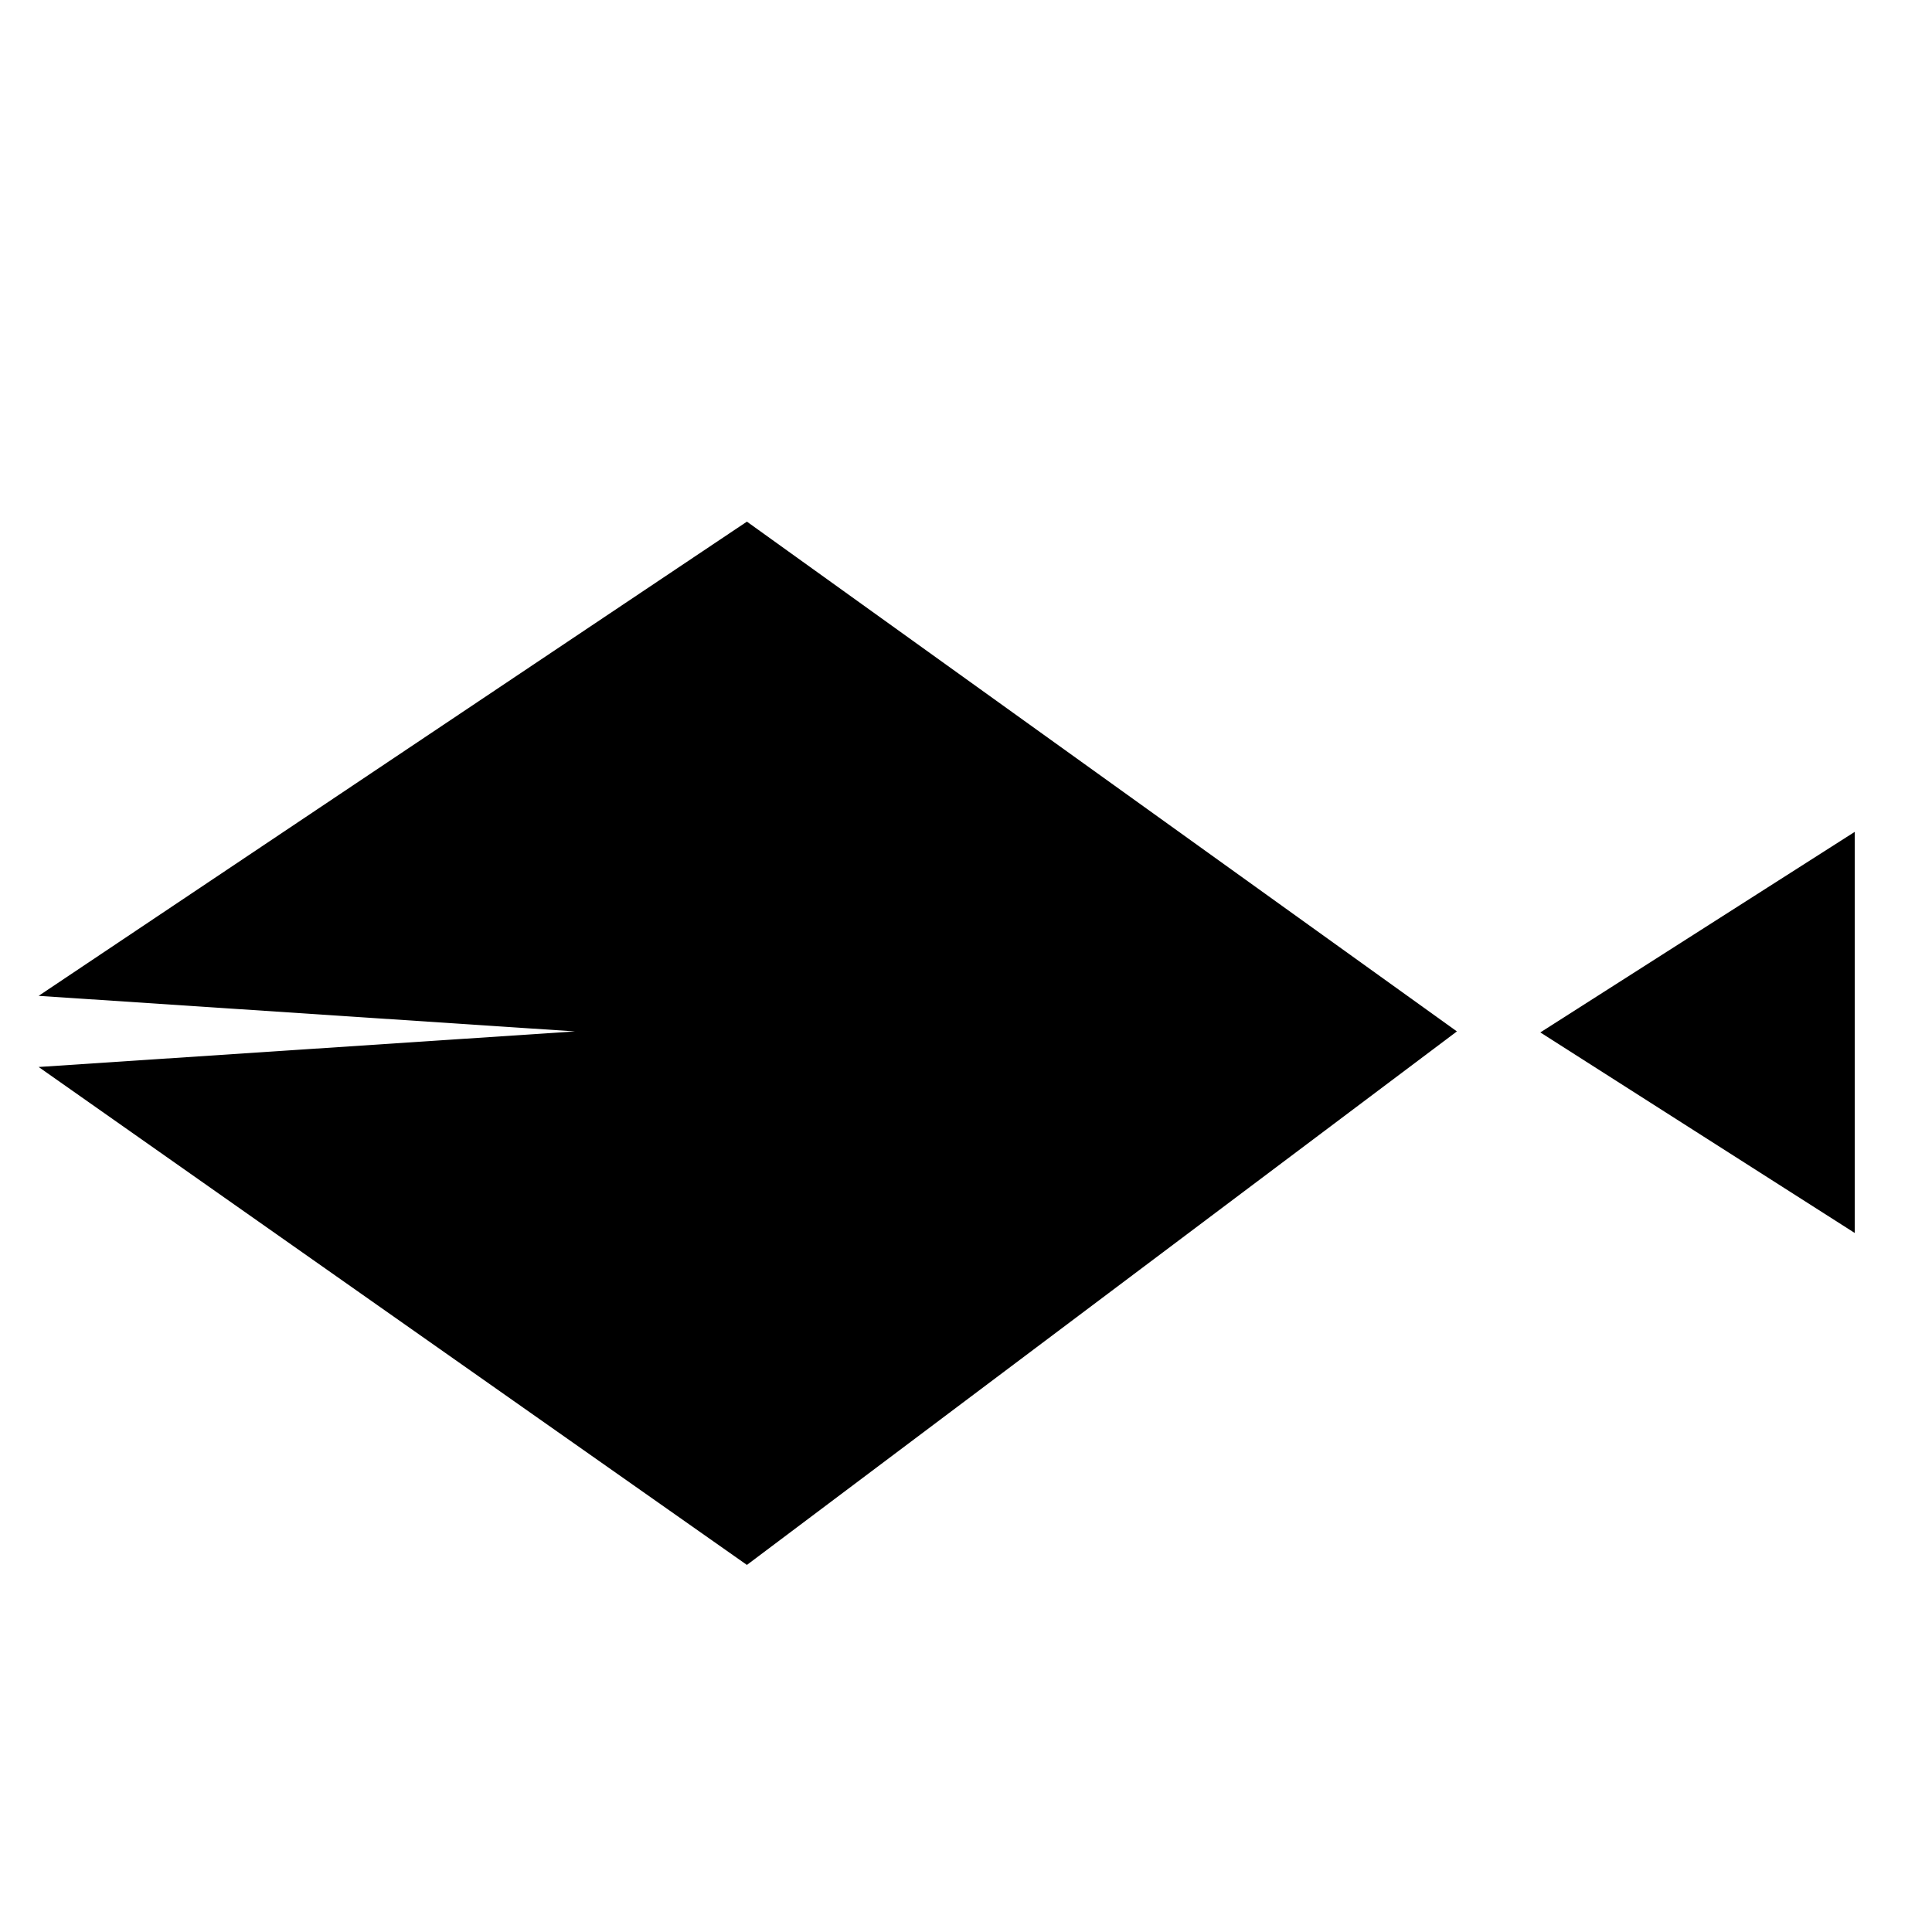
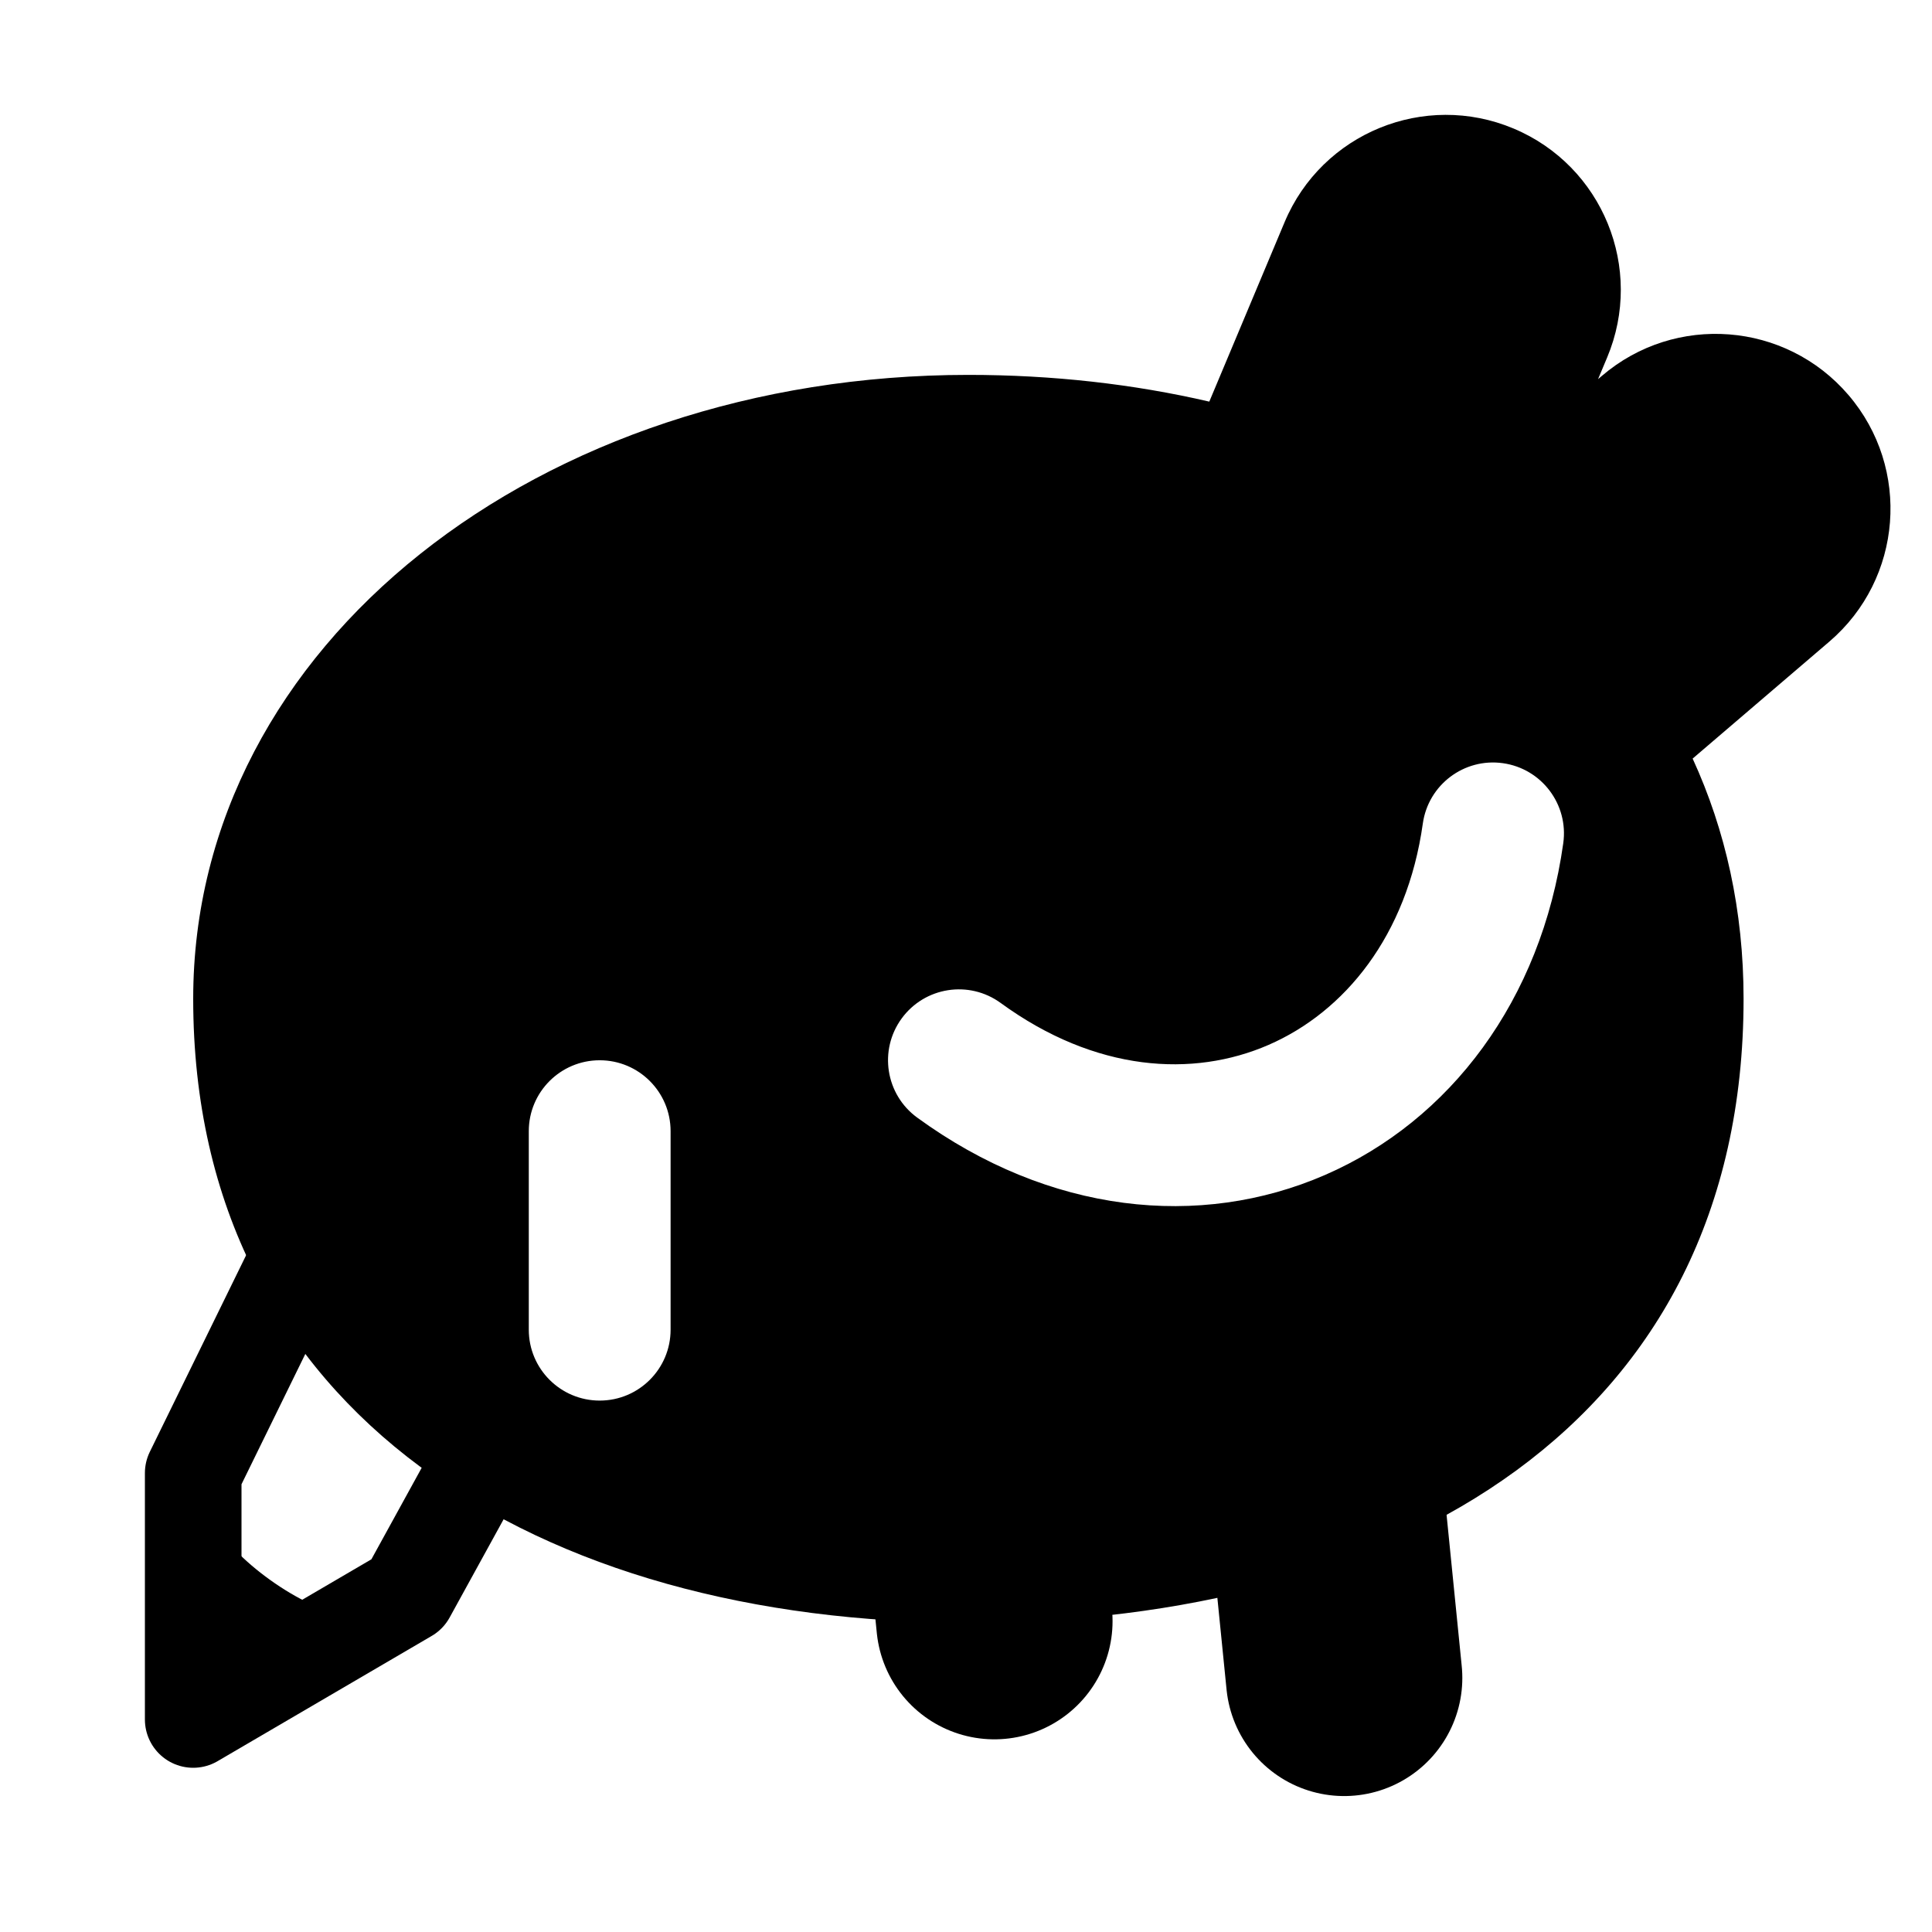
<svg xmlns="http://www.w3.org/2000/svg" width="100" height="100" viewBox="0 0 100 100" fill="none">
-   <path d="M2 55.227L29.76 53.386L2 51.545L38.66 27L75.409 53.386L38.66 81L2 55.227Z" fill="black" />
-   <path d="M79.727 53.438L96 43.058V63.818L79.727 53.438Z" fill="black" />
+   <path d="M50.103 70.292L51.469 83.911" stroke-width="12.233" stroke-linecap="round" stroke-linejoin="round" stroke="black" />
+   <path d="M68.208 73.228L69.573 86.847" stroke-width="12.233" stroke-linecap="round" stroke-linejoin="round" stroke="black" />
+   <path d="M15.018 66L10 76.246V89L21.082 82.518L24.529 76.246" stroke-width="5" stroke-linecap="round" stroke-linejoin="round" stroke="black" />
+   <path d="M66.491 11.498C68.425 6.888 73.731 4.718 78.341 6.652C82.951 8.586 85.12 13.892 83.186 18.502L82.715 19.625L82.913 19.456C86.711 16.206 92.426 16.649 95.677 20.447C98.927 24.245 98.483 29.959 94.686 33.21L87.611 39.264C89.312 42.968 90.247 47.13 90.247 51.698C90.247 73.717 72.283 83.993 50.123 83.993C27.964 83.993 10 73.228 10 51.698C10 33.349 27.964 19.404 50.123 19.404C54.476 19.404 58.668 19.877 62.593 20.788L66.491 11.498ZM31.04 54.879C29.013 54.879 27.37 56.522 27.37 58.549V68.824C27.37 70.851 29.014 72.494 31.04 72.494C33.067 72.494 34.71 70.851 34.71 68.824V58.549C34.71 56.522 33.067 54.879 31.04 54.879ZM77.79 39.502C75.783 39.22 73.927 40.619 73.645 42.626C72.828 48.448 69.589 52.374 65.662 54.083C61.759 55.782 56.708 55.495 51.796 51.914C50.158 50.72 47.863 51.079 46.669 52.717C45.475 54.354 45.834 56.651 47.472 57.845C54.303 62.826 62.097 63.639 68.592 60.812C75.062 57.996 79.774 51.768 80.914 43.645C81.196 41.639 79.797 39.784 77.79 39.502Z" fill="black" />
+   <path d="M18 83.765C16 83.765 12 81 11 79L10 88L18 83.765Z" fill="black" stroke-width="0.418" stroke="black" />
</svg>
